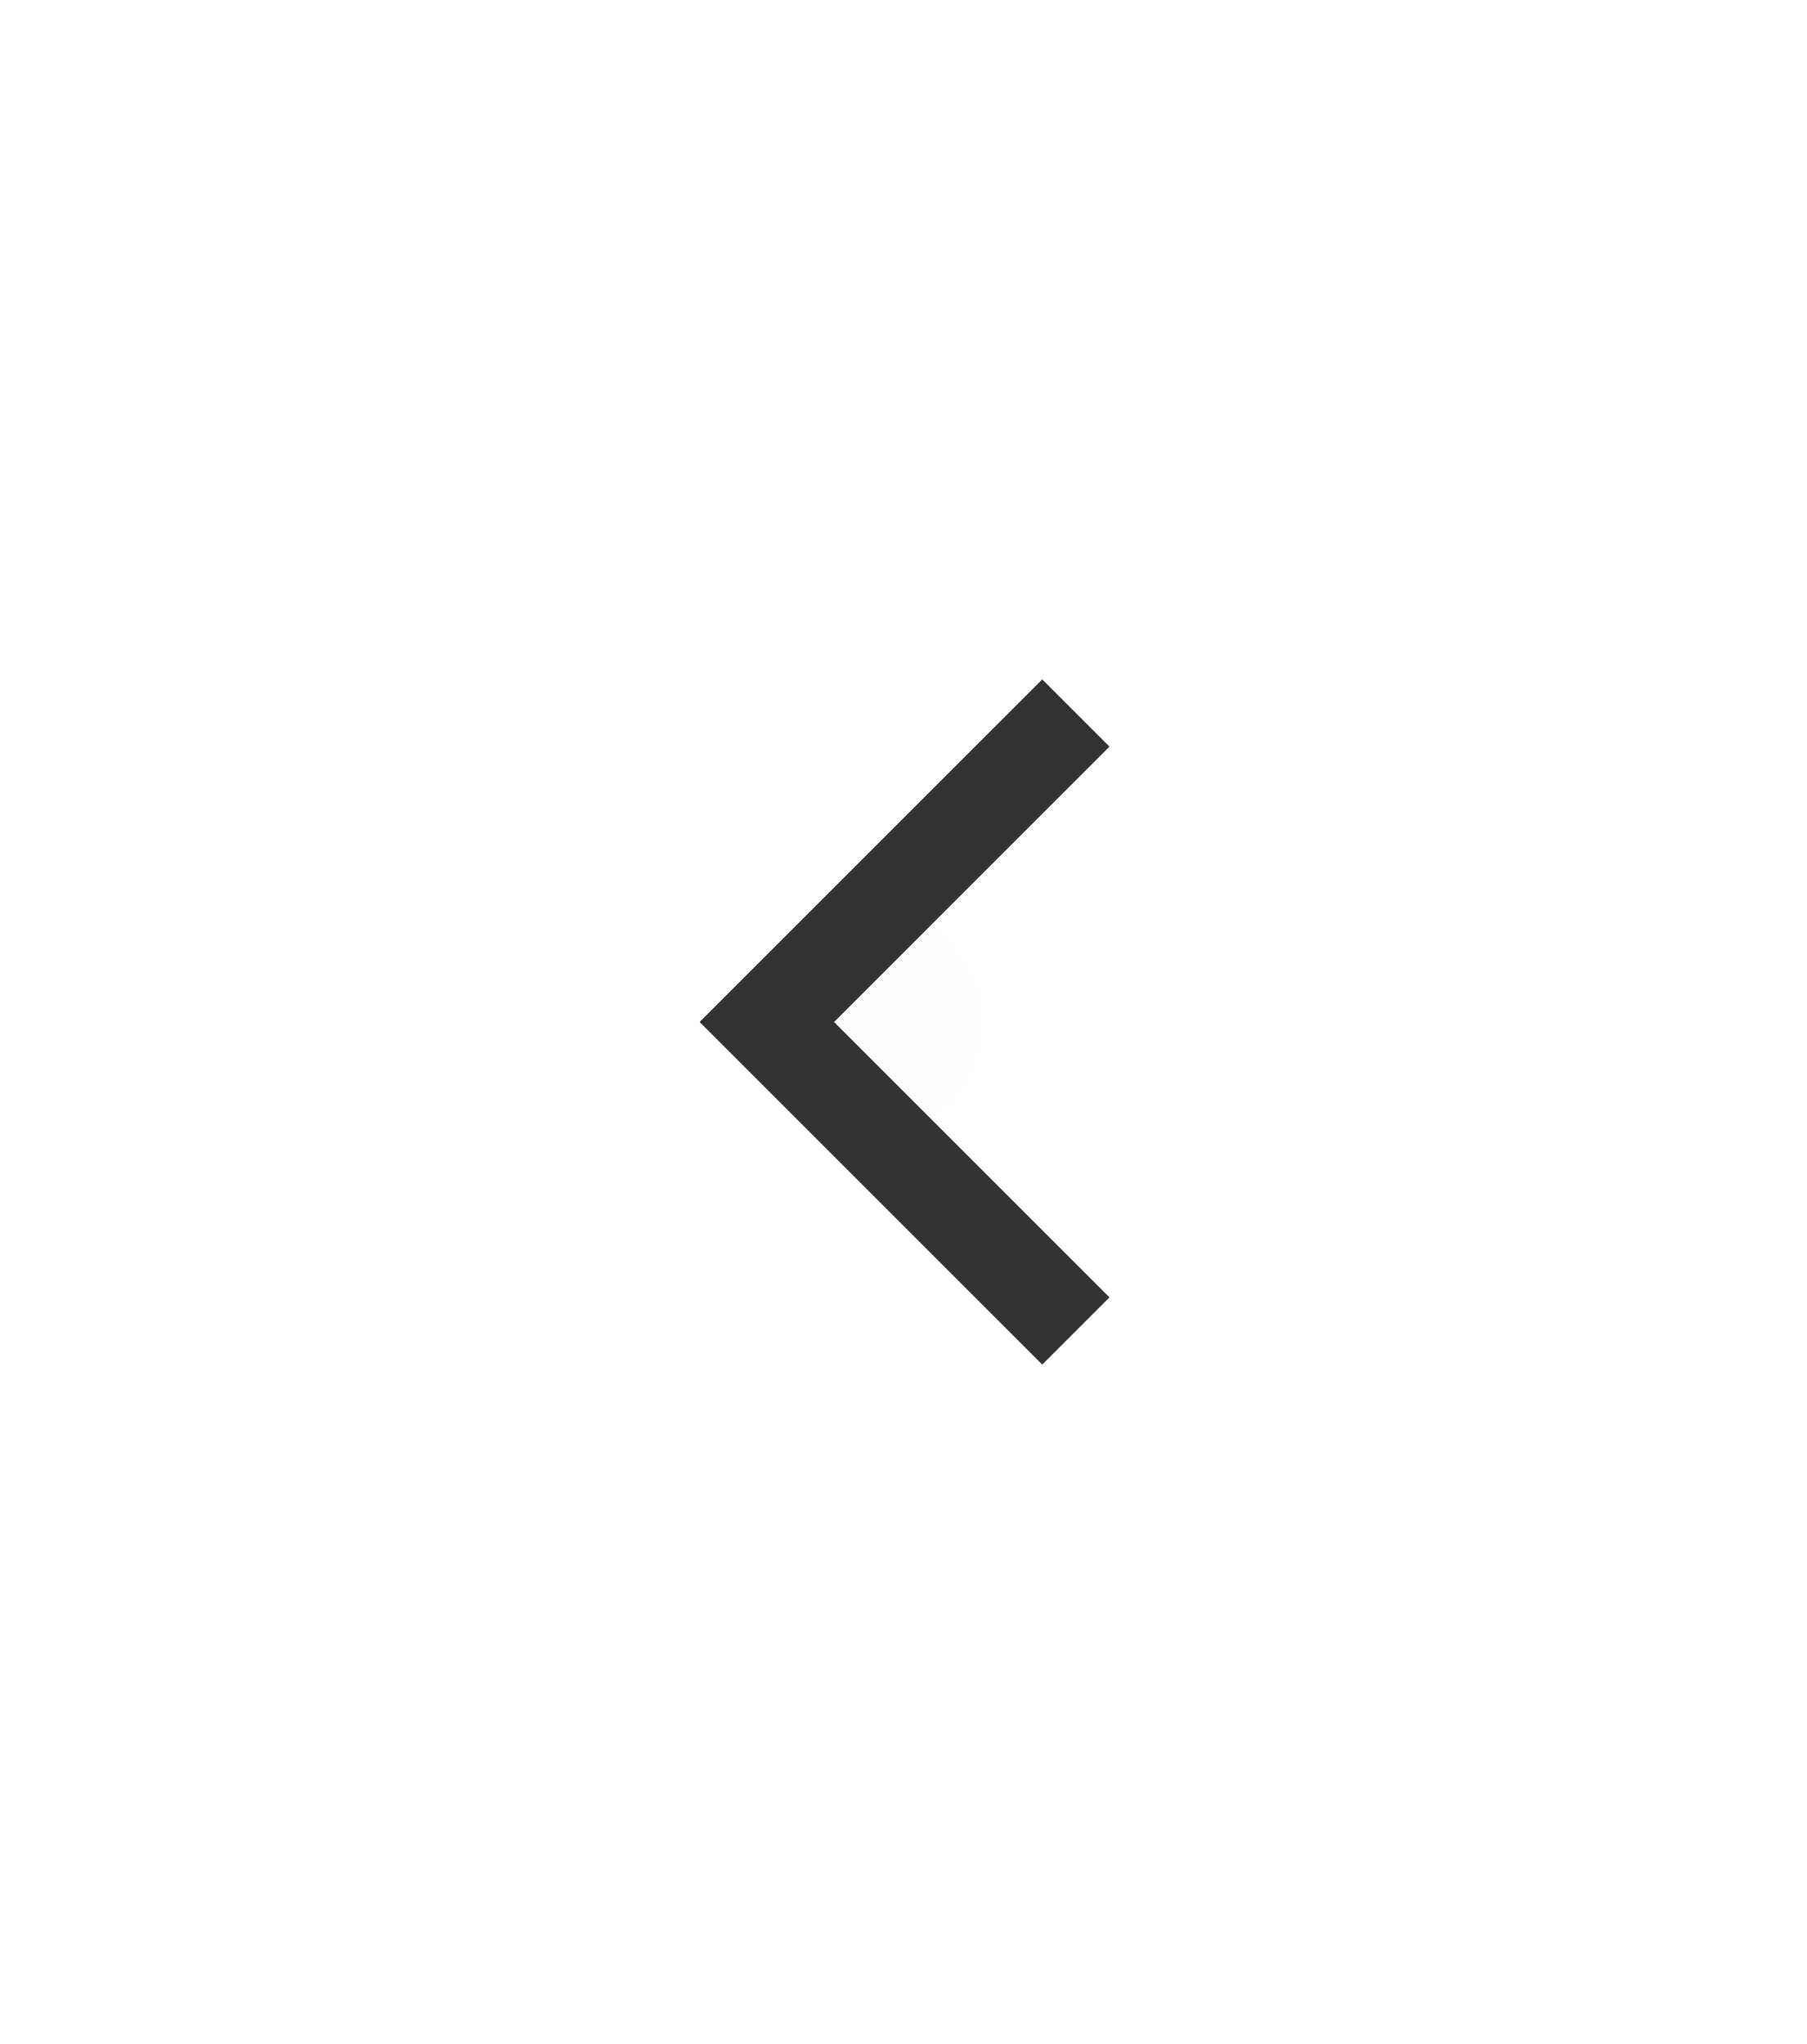
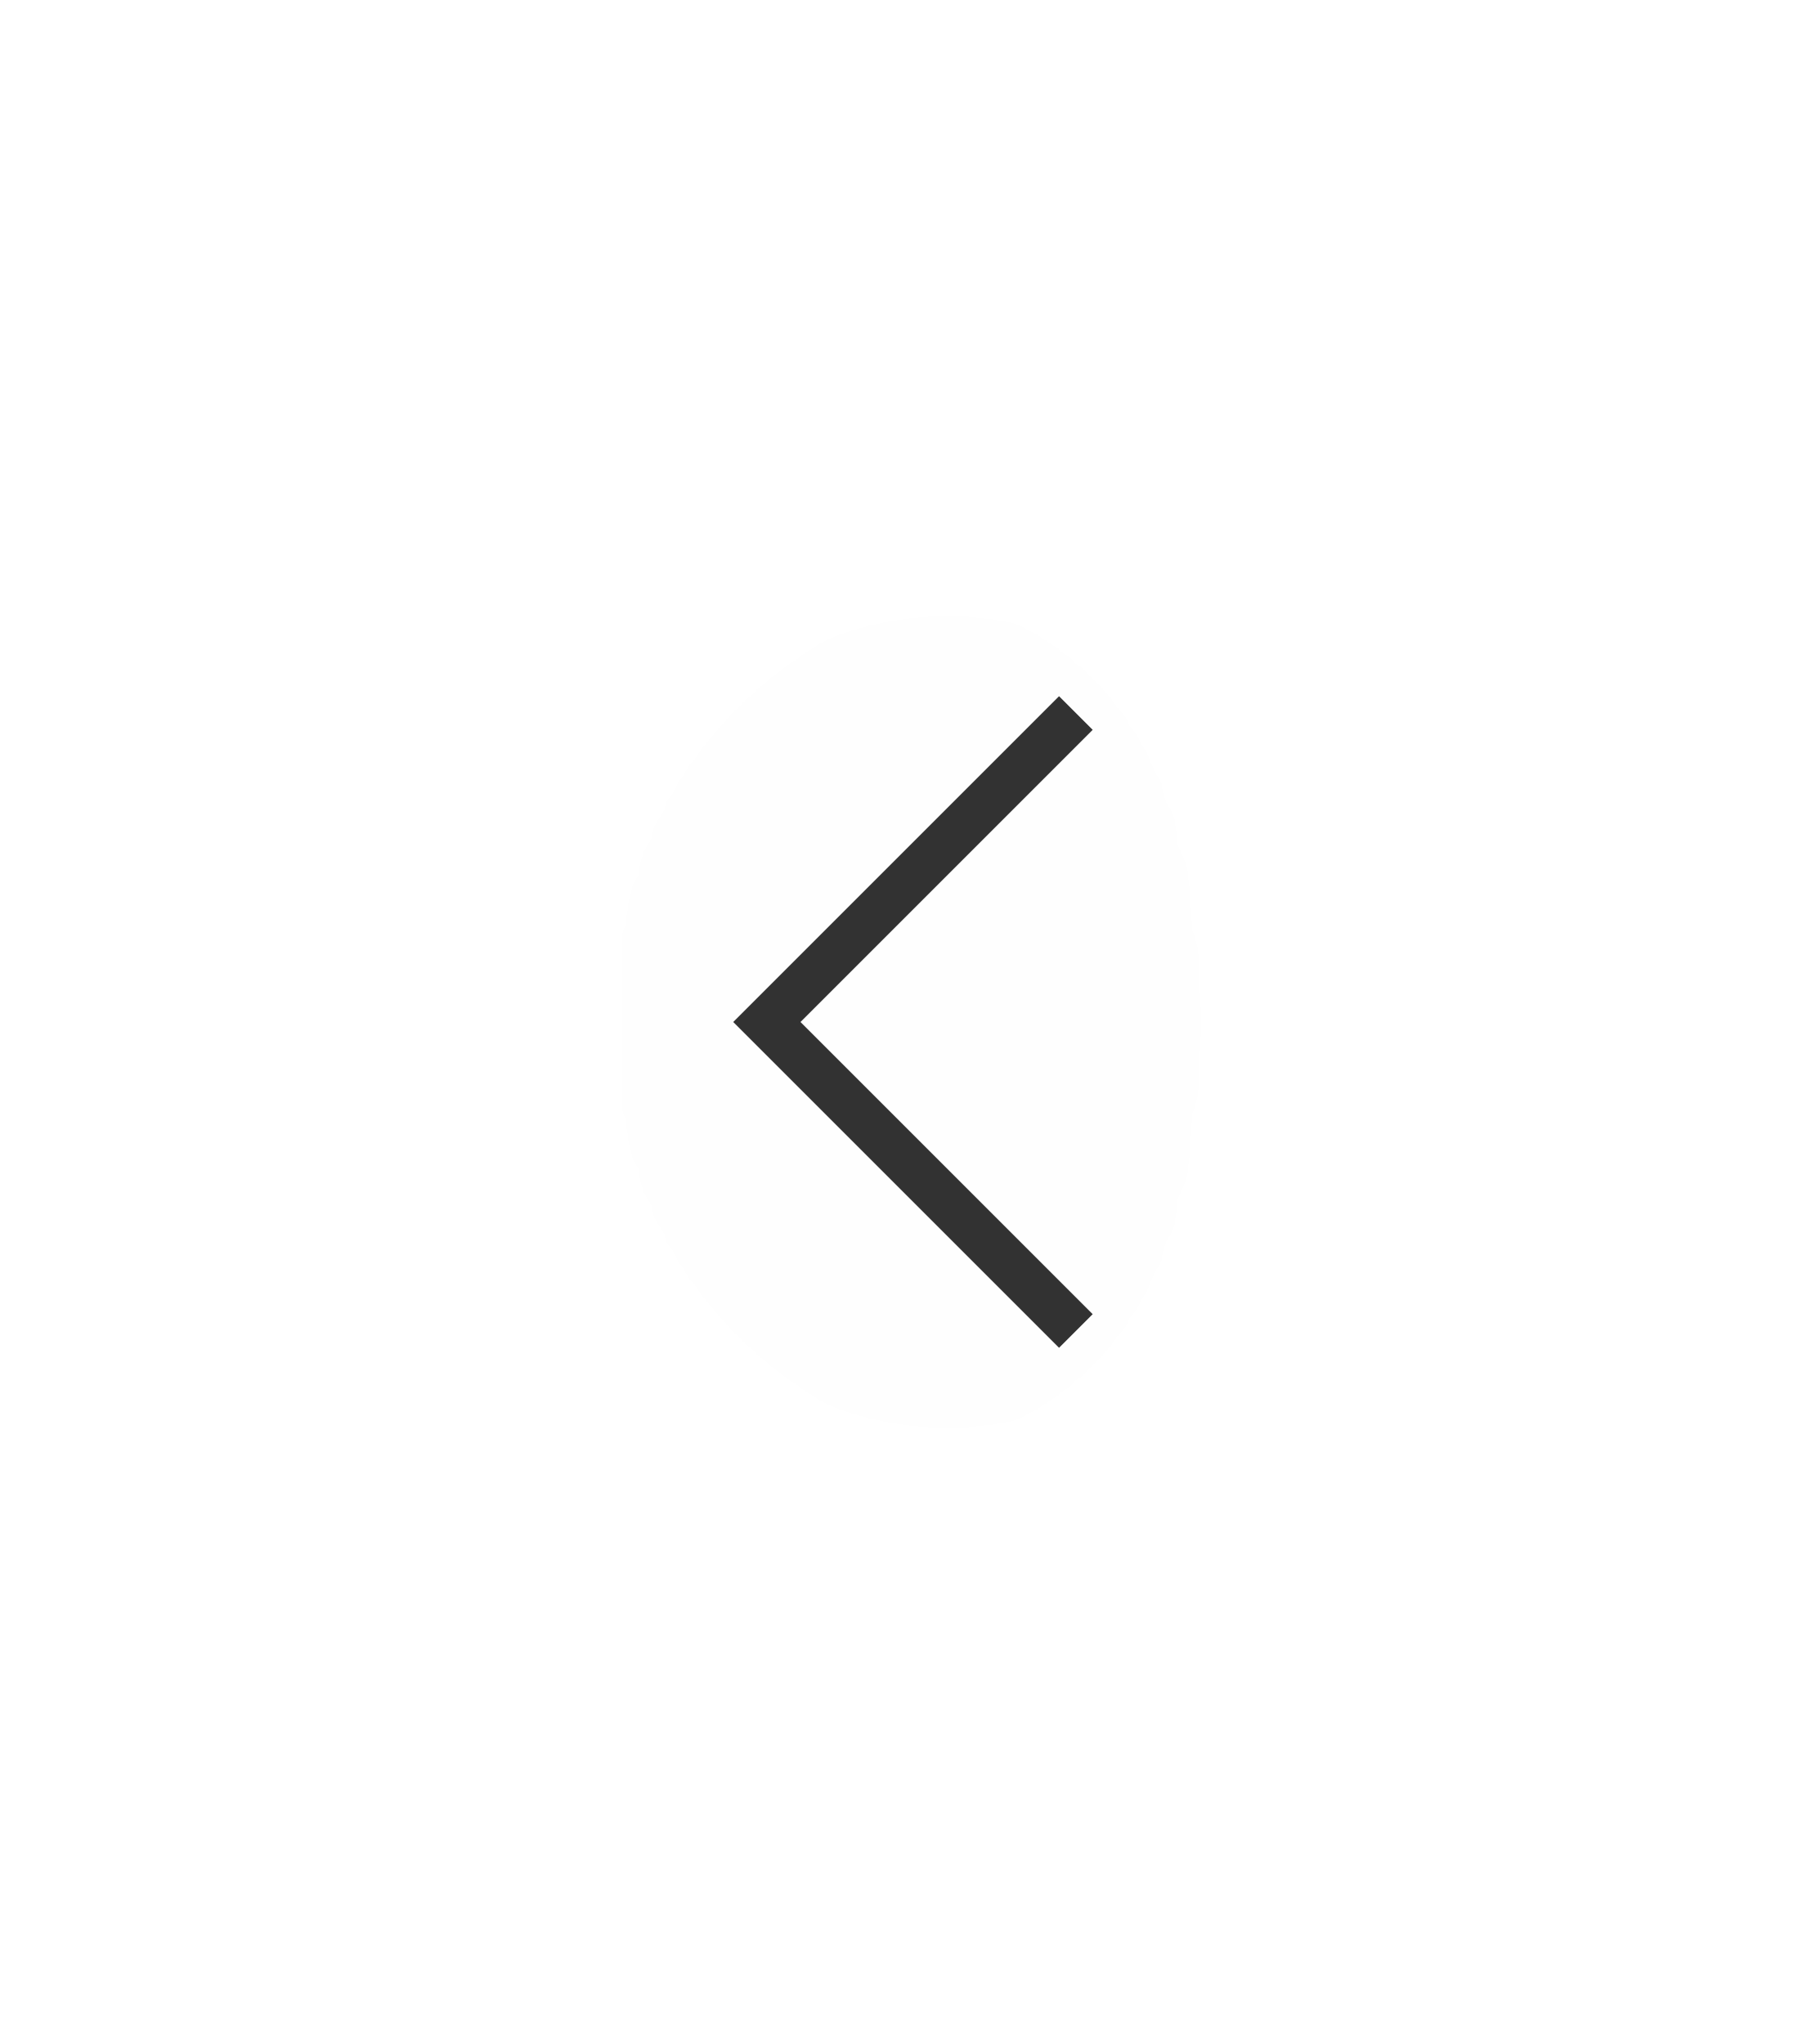
<svg xmlns="http://www.w3.org/2000/svg" width="38px" height="43px" viewBox="0 0 38 43" version="1.1">
  <defs>
    <filter x="-46.7%" y="-46.7%" width="193.3%" height="193.3%" filterUnits="objectBoundingBox" id="filter-1">
      <feOffset dx="0" dy="0" in="SourceAlpha" result="shadowOffsetOuter1" />
      <feGaussianBlur stdDeviation="7" in="shadowOffsetOuter1" result="shadowBlurOuter1" />
      <feColorMatrix values="0 0 0 0 0   0 0 0 0 0   0 0 0 0 0  0 0 0 0.053 0" type="matrix" in="shadowBlurOuter1" result="shadowMatrixOuter1" />
      <feMerge>
        <feMergeNode in="shadowMatrixOuter1" />
        <feMergeNode in="SourceGraphic" />
      </feMerge>
    </filter>
  </defs>
-   <g id="Design" stroke="none" stroke-width="1" fill="none" fill-rule="evenodd">
-     <g id="01---Mind-Collab-Collective----BlogImage-01" transform="translate(-372, -2918)" stroke="#333333" stroke-width="2">
+   <g id="Design" stroke="none" strokeWidth="1" fill="none" fillRule="evenodd">
+     <g id="01---Mind-Collab-Collective----BlogImage-01" transform="translate(-372, -2918)" stroke="#333333" strokeWidth="2">
      <g id="Group-10" transform="translate(370, 2783)">
        <g id="Group-3-Copy-2" filter="url(#filter-1)" transform="translate(0, 134)">
          <polyline id="Path-2" points="24.632 29 18.132 22.5 24.632 16" />
        </g>
      </g>
    </g>
  </g>
</svg>
